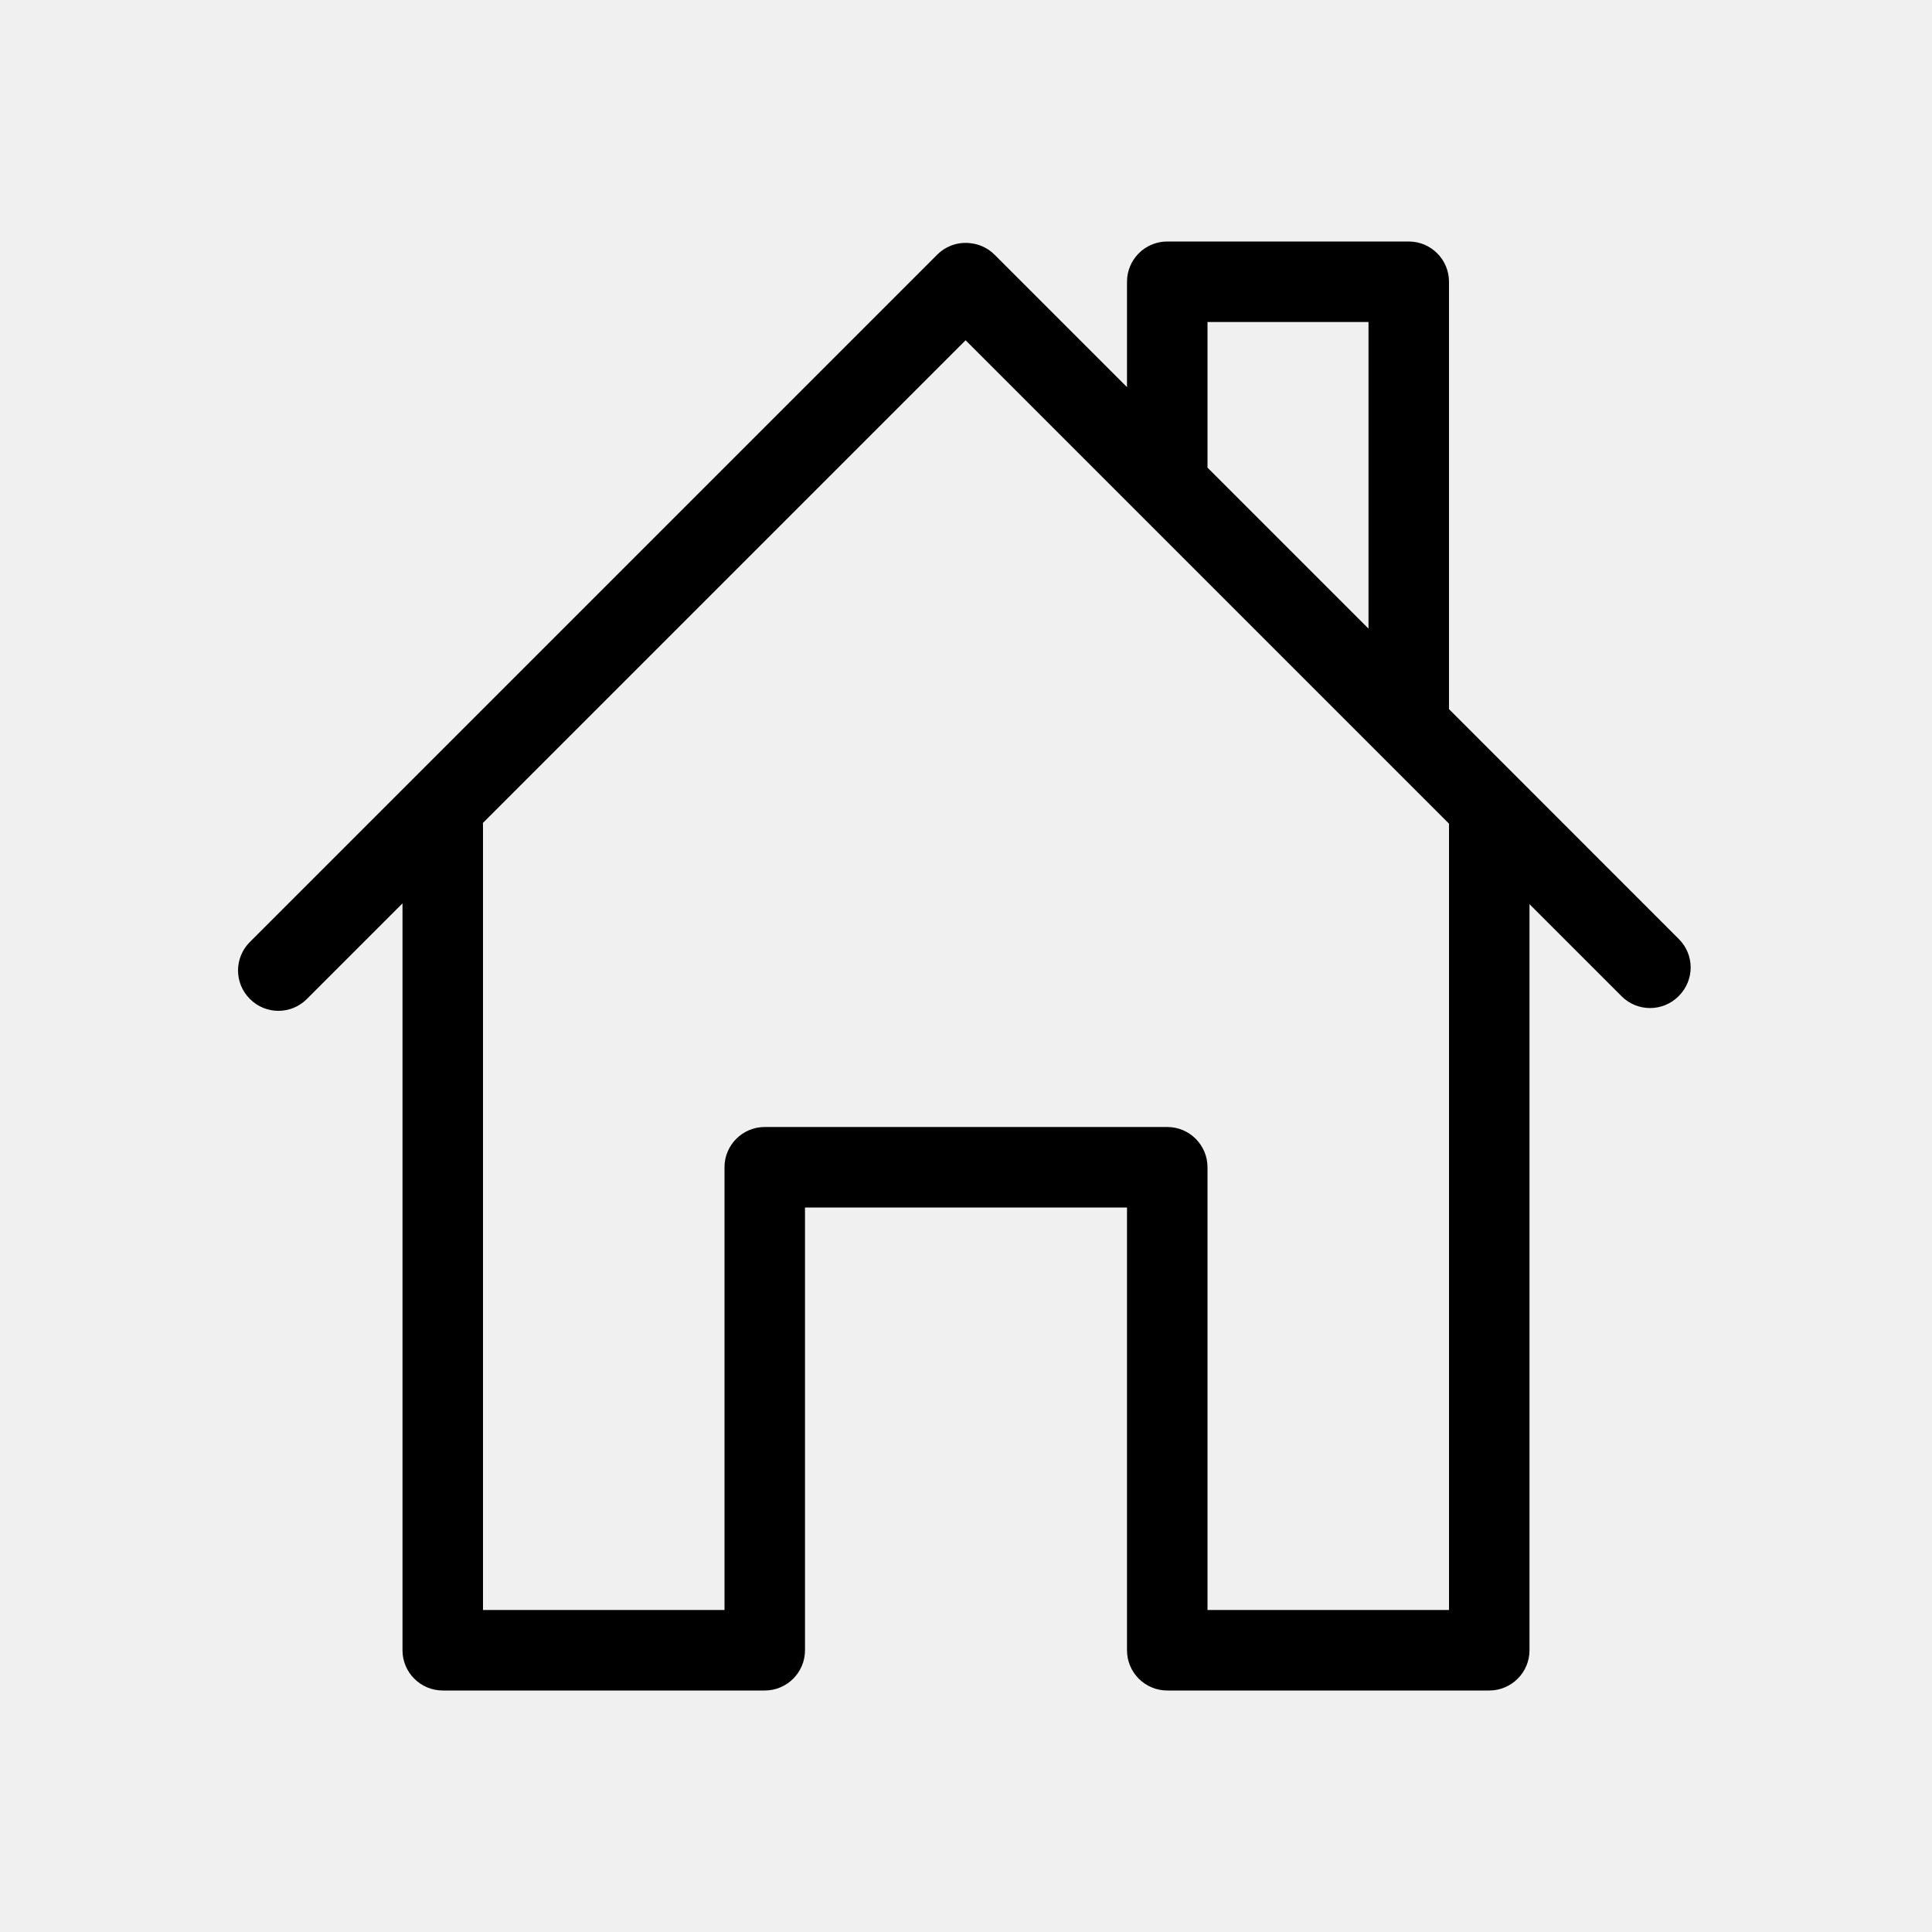
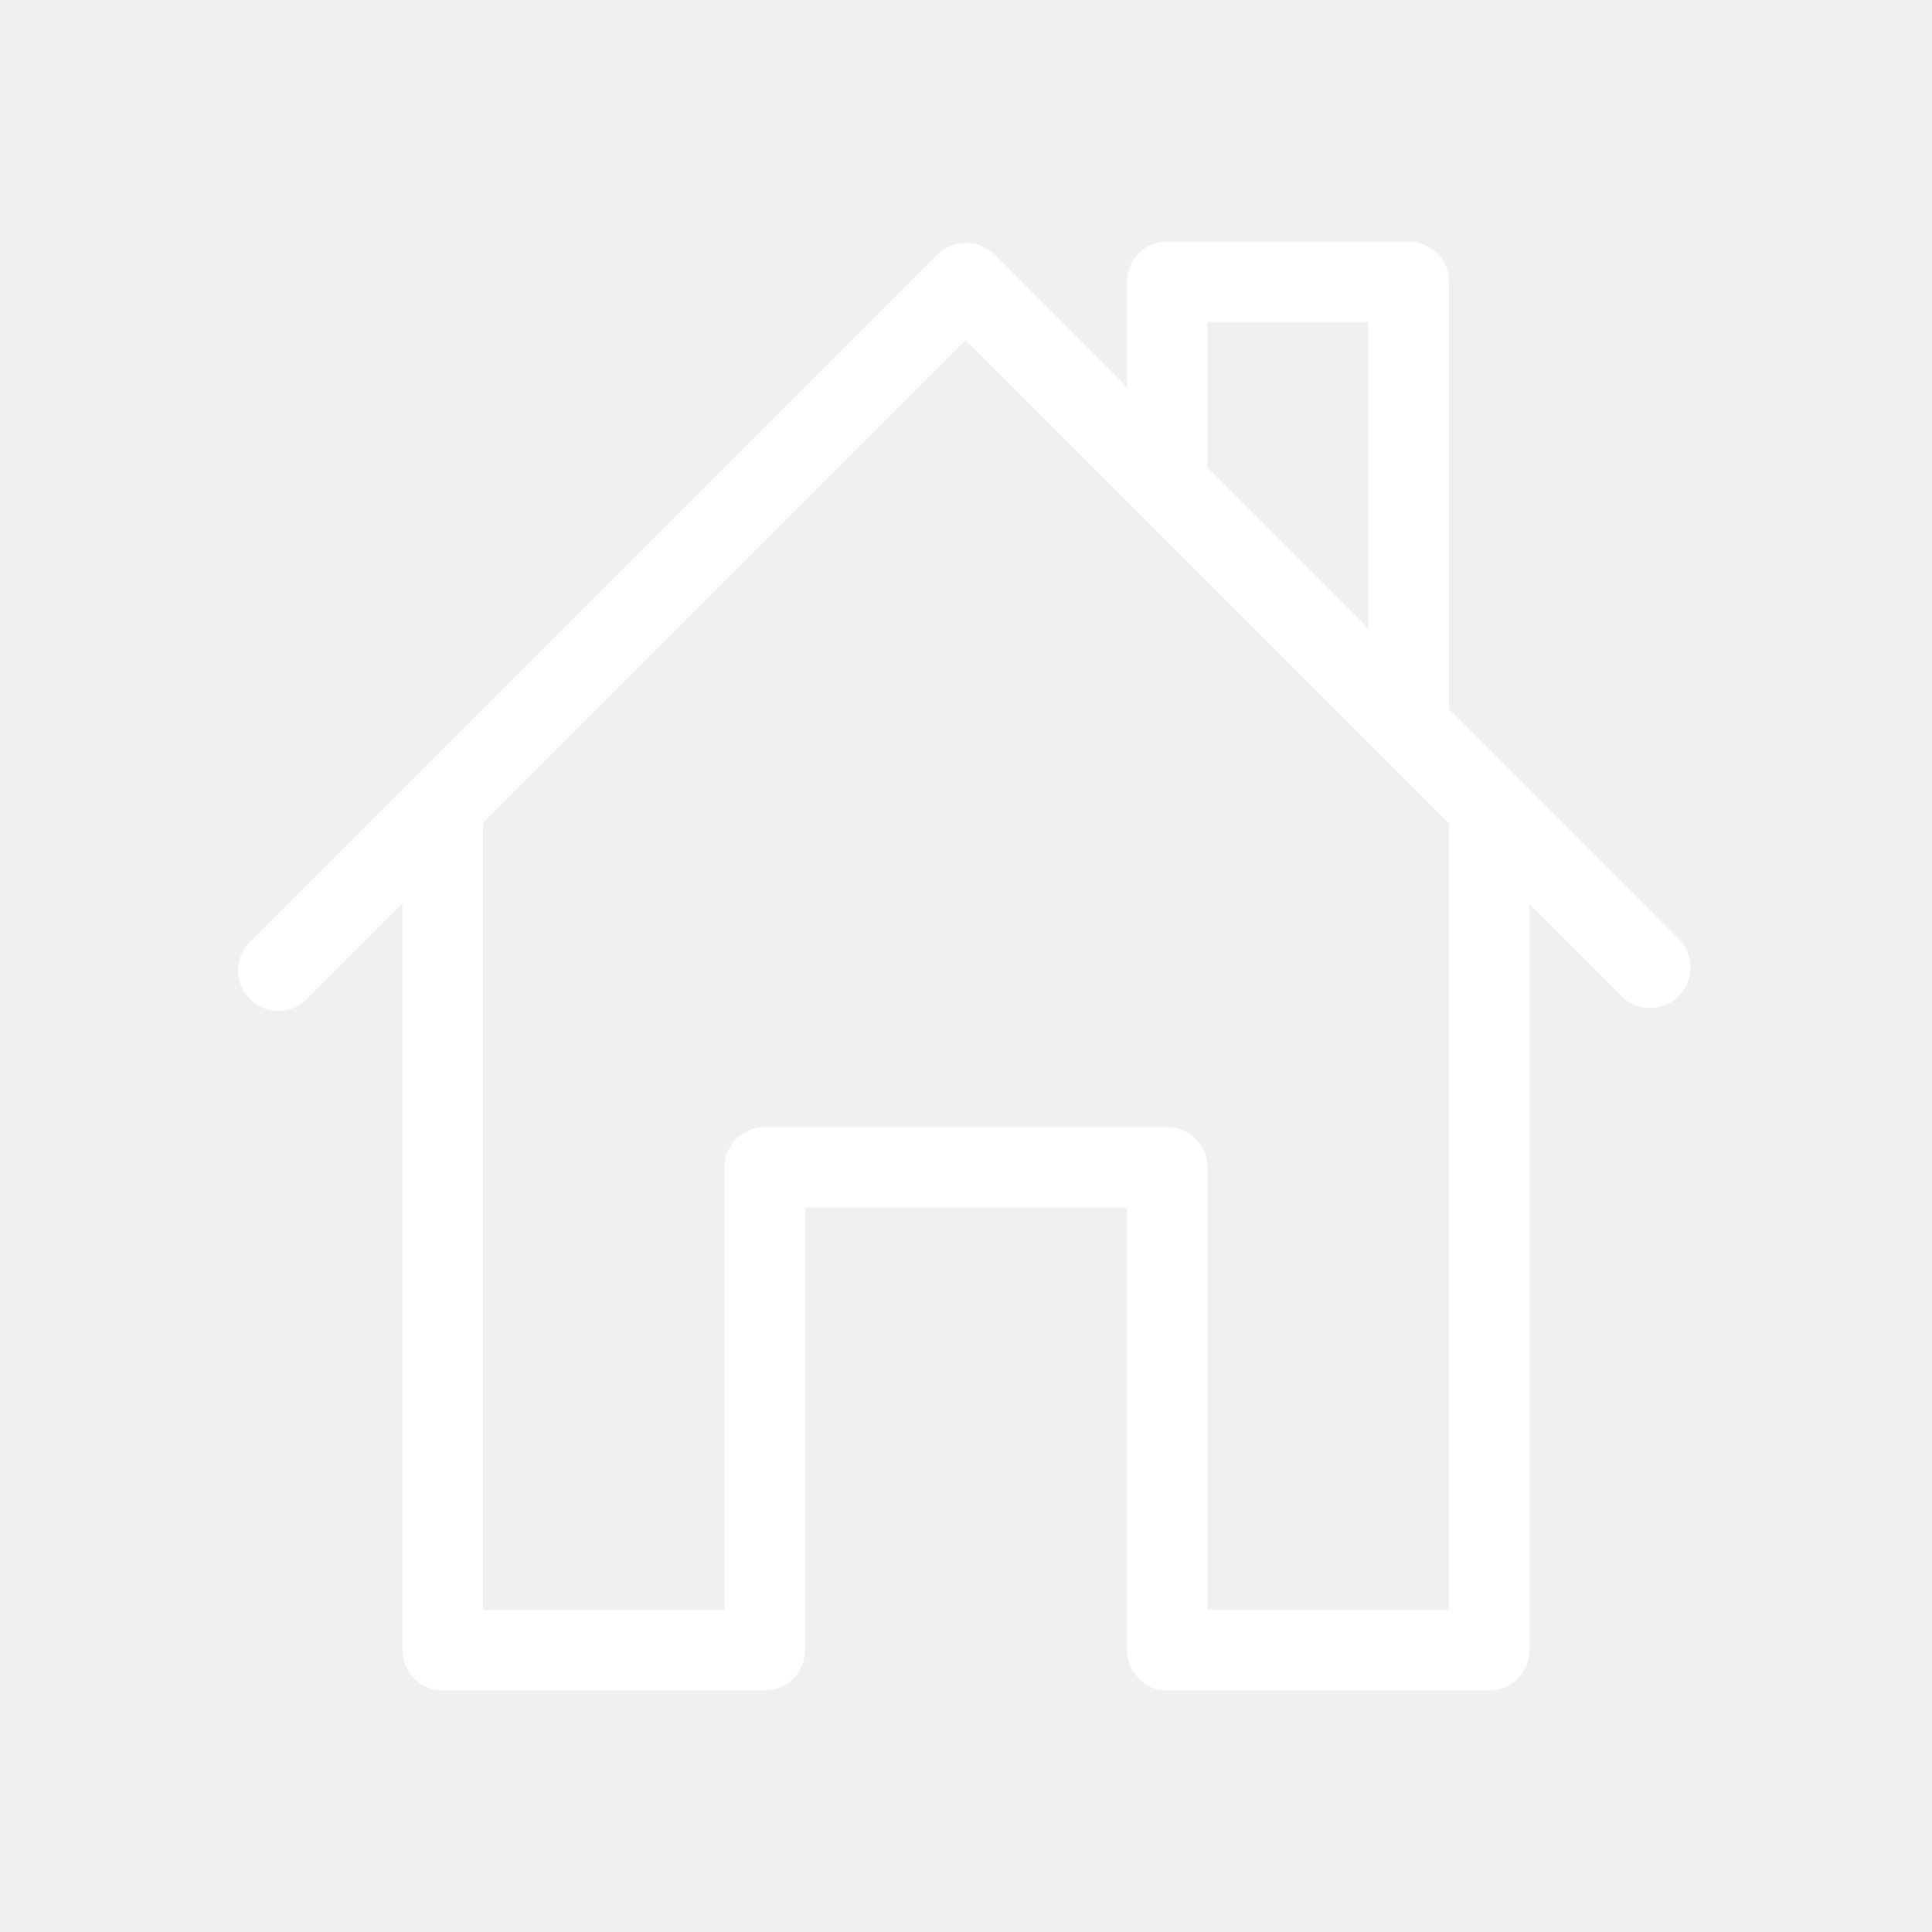
<svg xmlns="http://www.w3.org/2000/svg" xmlns:xlink="http://www.w3.org/1999/xlink" width="24" height="24" viewBox="0 0 24 24">
  <defs>
    <path id="home-a" d="M18,10.232 L11.995,4.227 L5.999,10.223 C6,10.232 6,10.241 6,10.25 L6,20 L9,20 L9,14.5 C9,14.224 9.224,14 9.5,14 L14.5,14 C14.776,14 15,14.224 15,14.5 L15,20 L18,20 L18,10.25 C18,10.244 18,10.238 18,10.232 Z M19,11.232 L19,20.5 C19,20.776 18.776,21 18.5,21 L14.5,21 C14.224,21 14,20.776 14,20.5 L14,15 L10,15 L10,20.5 C10,20.776 9.776,21 9.5,21 L5.5,21 C5.224,21 5,20.776 5,20.5 L5,11.222 L3.812,12.41 C3.617,12.606 3.3,12.606 3.105,12.41 L3.104,12.409 C2.908,12.214 2.908,11.897 3.104,11.702 L11.642,3.164 C11.757,3.049 11.914,3.001 12.063,3.022 C12.17,3.035 12.273,3.082 12.355,3.164 L14,4.809 L14,3.5 C14,3.224 14.224,3 14.5,3 L17.5,3 C17.776,3 18,3.224 18,3.5 L18,8.809 L20.855,11.665 C21.051,11.86 21.051,12.176 20.855,12.372 L20.851,12.376 C20.656,12.571 20.339,12.571 20.144,12.376 L19,11.232 Z M15,5.809 L17,7.809 L17,4 L15,4 L15,5.809 Z" />
  </defs>
  <g fill="none" fill-rule="evenodd">
-     <use fill="#000000" xlink:href="#home-a" />
+     <use fill="#FFFFFF" xlink:href="#home-a" />
  </g>
</svg>
